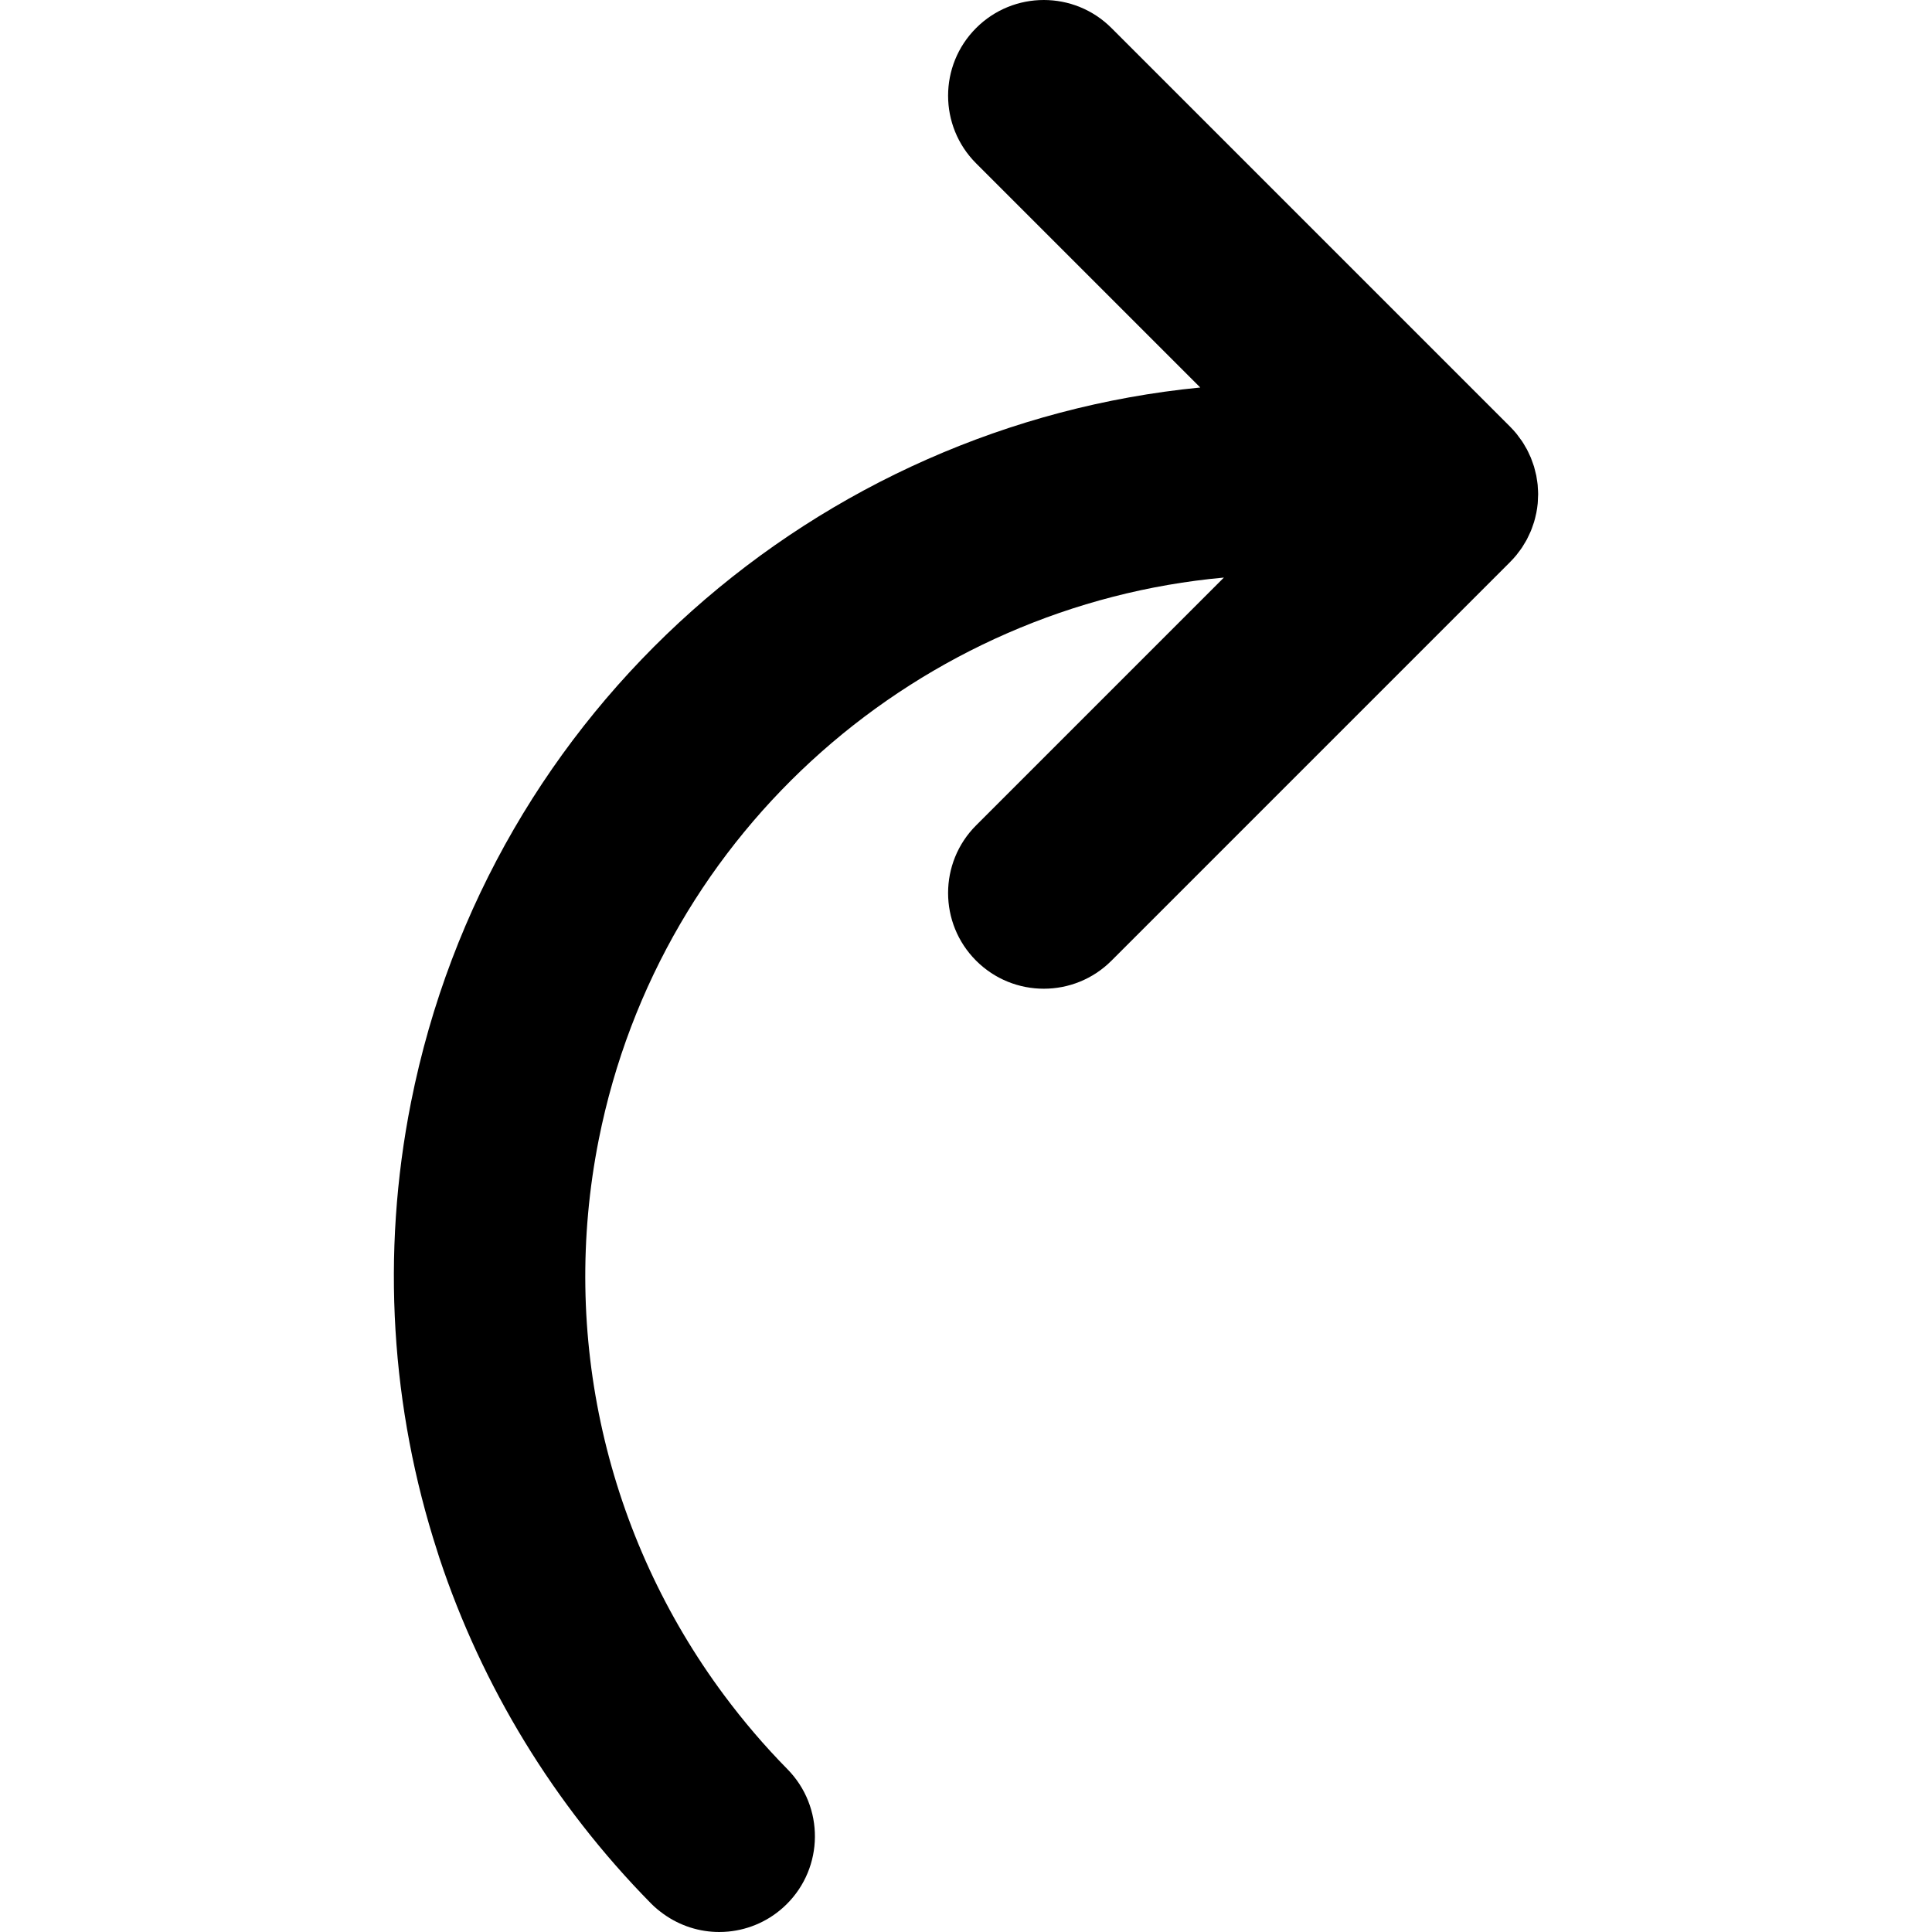
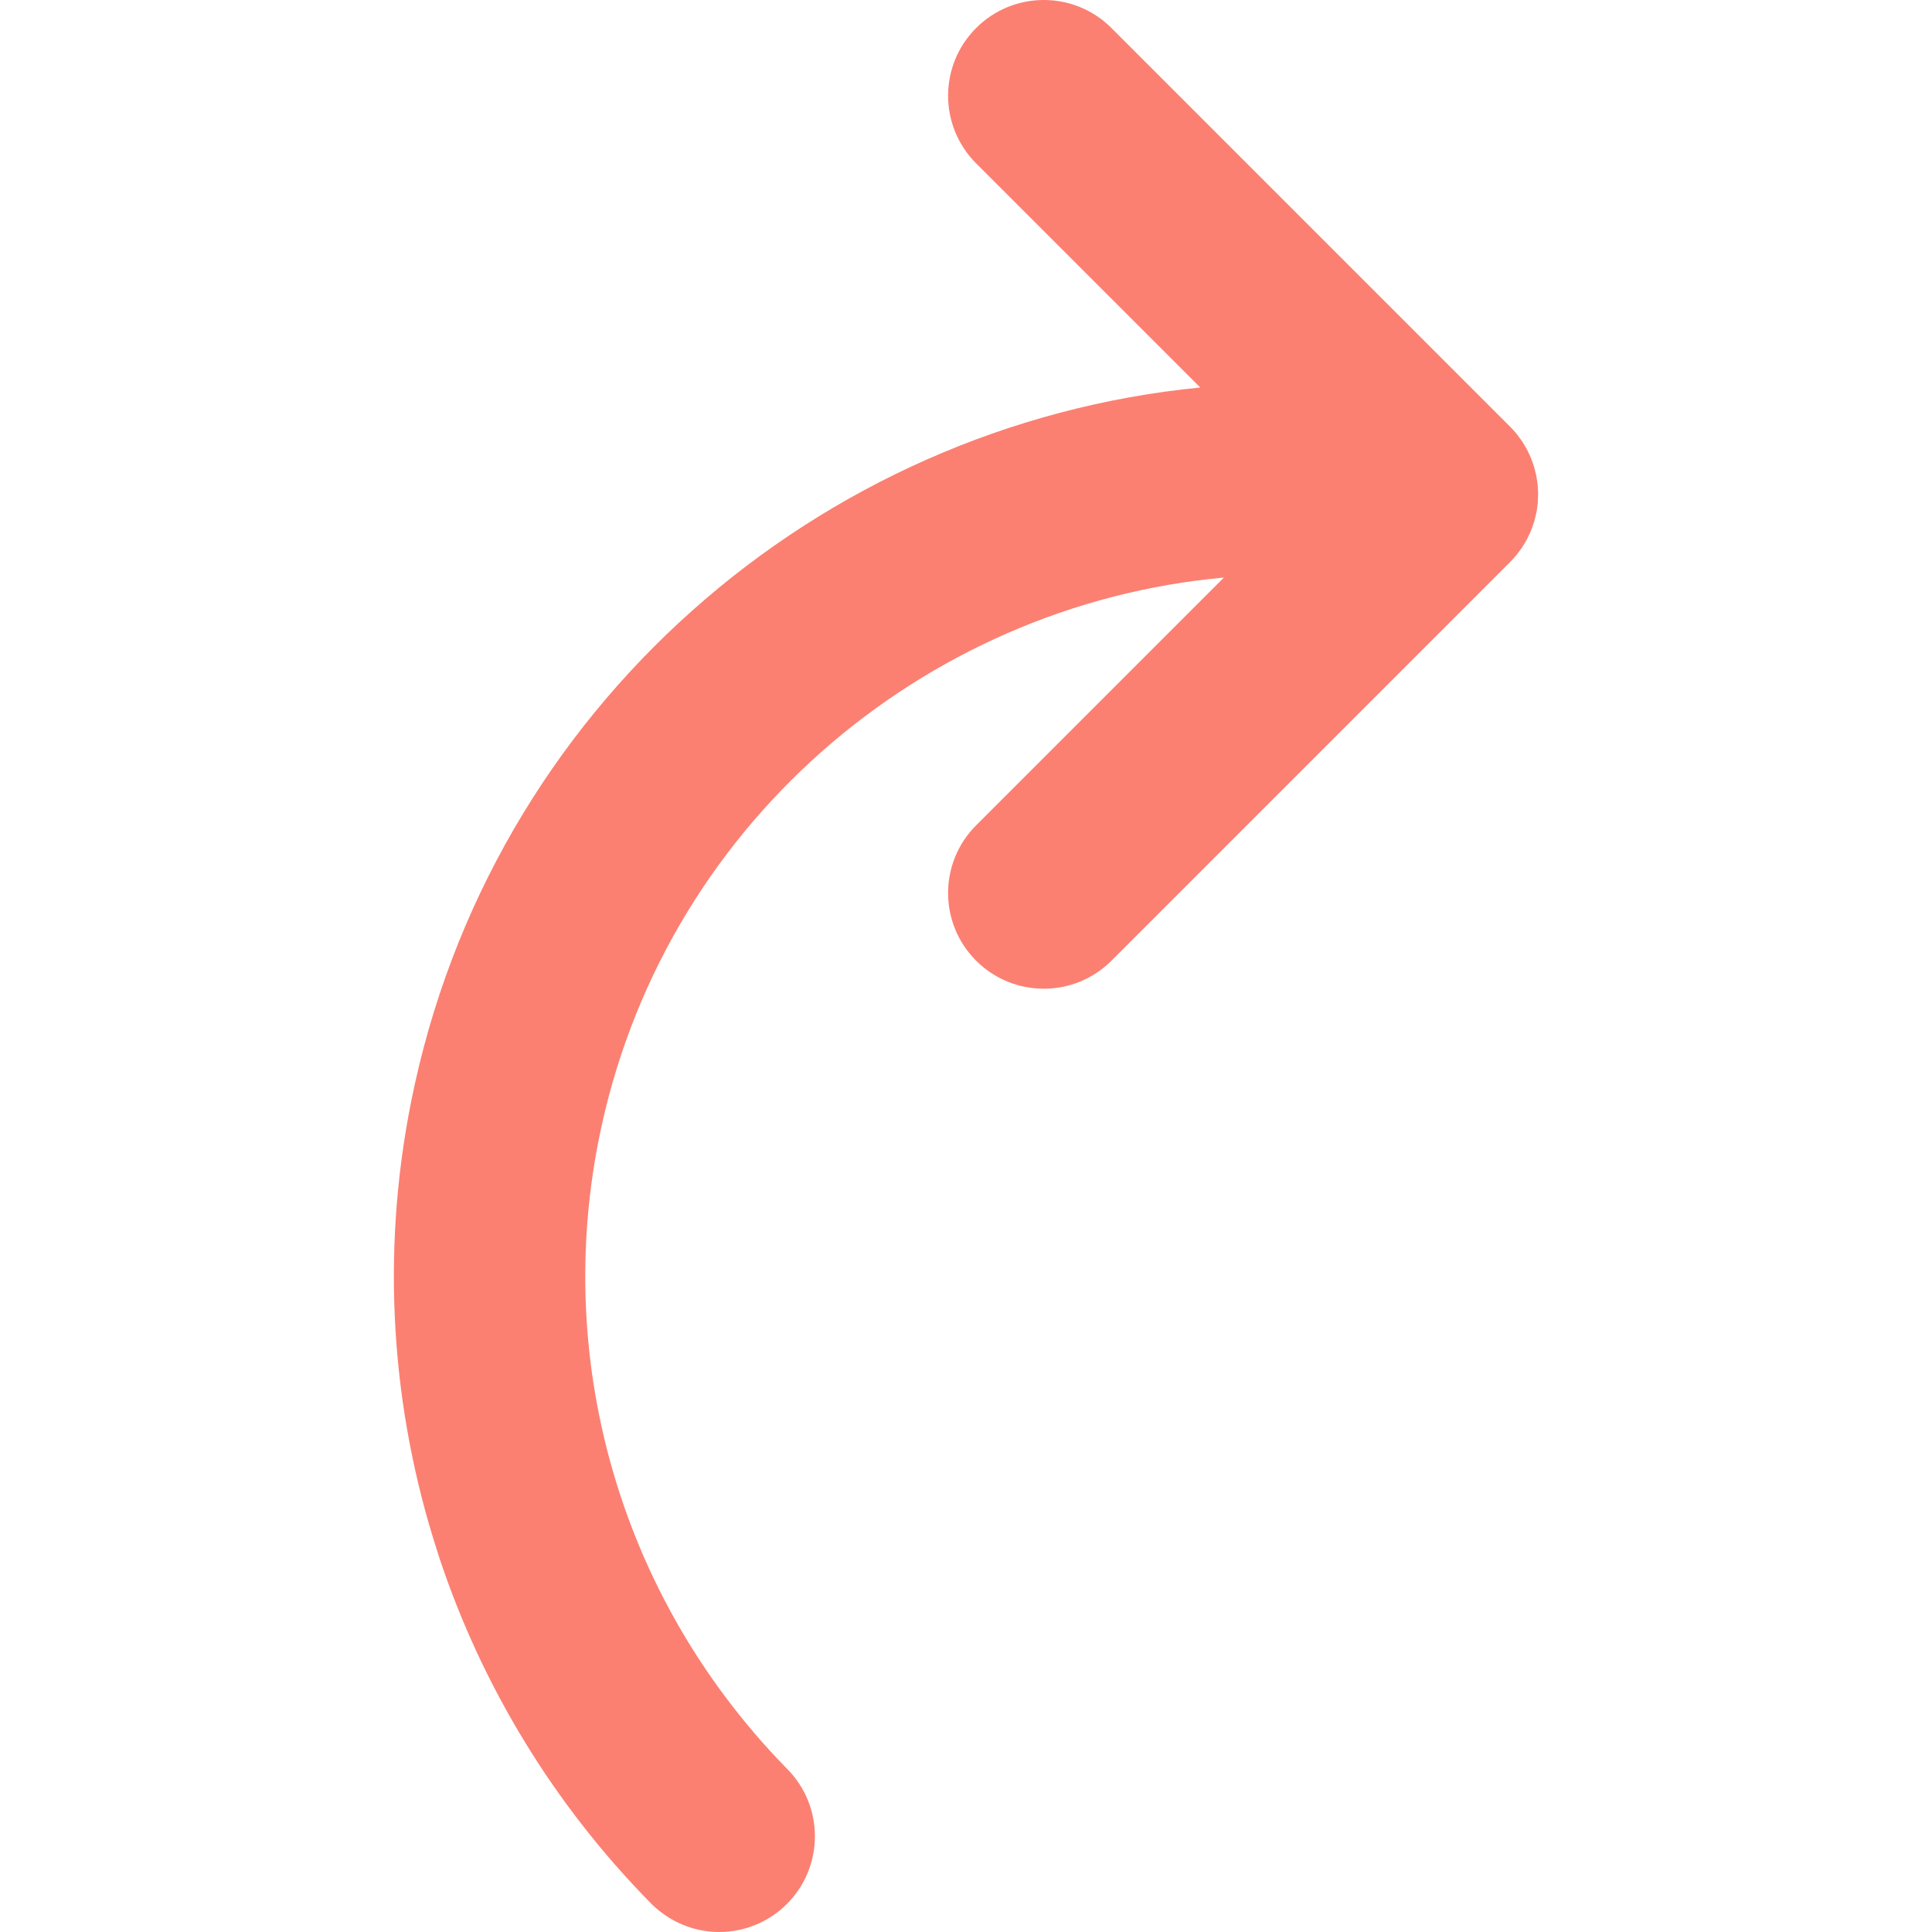
<svg xmlns="http://www.w3.org/2000/svg" version="1.1" id="Layer_1" x="0px" y="0px" viewBox="0 0 302.816 302.816" style="enable-background:new 0 0 302.816 302.816;" xml:space="preserve">
-   <path id="XMLID_2_" d="M241.053,78.136c0.01-0.224,0.031-0.448,0.03-0.672c0-0.345-0.024-0.686-0.049-1.027  c-0.01-0.141-0.01-0.283-0.023-0.424c-0.032-0.322-0.086-0.638-0.138-0.955c-0.027-0.166-0.045-0.332-0.077-0.496  c-0.054-0.271-0.127-0.535-0.196-0.801c-0.053-0.21-0.1-0.422-0.162-0.631c-0.064-0.21-0.145-0.414-0.217-0.621  c-0.091-0.257-0.176-0.516-0.281-0.769c-0.064-0.157-0.144-0.306-0.213-0.46c-0.133-0.29-0.262-0.581-0.413-0.864  c-0.07-0.131-0.153-0.254-0.227-0.384c-0.166-0.29-0.33-0.581-0.518-0.862c-0.144-0.216-0.307-0.418-0.461-0.626  c-0.134-0.18-0.256-0.365-0.399-0.54c-0.317-0.39-0.655-0.762-1.012-1.119c-0.002-0.002-0.004-0.005-0.006-0.007L174.208,4.393  c-5.857-5.858-15.355-5.858-21.213,0c-5.858,5.857-5.858,15.355,0,21.213l35.13,35.13c-59.791,5.858-111.389,50.117-123.7,112.007  c-4.736,23.817-3.136,48.02,4.125,70.432c0.112,0.348,0.215,0.7,0.331,1.047c6.663,20.032,17.873,38.595,33.157,54.118  c0.614,0.624,1.276,1.167,1.964,1.66c2.601,1.866,5.658,2.816,8.726,2.816c0.475,0,0.95-0.022,1.423-0.067  c3.313-0.314,6.545-1.727,9.101-4.244c5.903-5.813,5.977-15.31,0.164-21.213c-3.604-3.66-6.909-7.542-9.926-11.598  c-18.44-24.791-25.755-56.355-19.64-87.097c9.72-48.866,50.676-83.772,97.979-88.071l-38.835,38.836  c-5.858,5.858-5.858,15.355,0,21.213c2.929,2.929,6.768,4.394,10.607,4.394c3.839,0,7.678-1.464,10.606-4.394l62.41-62.411  c0.022-0.022,0.045-0.046,0.067-0.068l0.007-0.006c0.013-0.013,0.023-0.027,0.036-0.04c0.338-0.339,0.659-0.694,0.963-1.065  c0.088-0.106,0.162-0.219,0.246-0.327c0.217-0.279,0.432-0.559,0.629-0.854c0.115-0.172,0.213-0.351,0.32-0.527  c0.146-0.24,0.296-0.476,0.429-0.725c0.125-0.234,0.232-0.475,0.343-0.713c0.095-0.202,0.195-0.399,0.281-0.606  c0.128-0.308,0.233-0.622,0.34-0.936c0.051-0.15,0.11-0.295,0.156-0.448c0.128-0.421,0.231-0.847,0.321-1.275  c0.012-0.055,0.03-0.107,0.041-0.163c0.001-0.004,0.001-0.009,0.002-0.013c0.097-0.492,0.171-0.987,0.218-1.484  C241.041,78.652,241.041,78.394,241.053,78.136z" />
+   <path id="XMLID_2_" d="M241.053,78.136c0.01-0.224,0.031-0.448,0.03-0.672c0-0.345-0.024-0.686-0.049-1.027  c-0.01-0.141-0.01-0.283-0.023-0.424c-0.032-0.322-0.086-0.638-0.138-0.955c-0.027-0.166-0.045-0.332-0.077-0.496  c-0.054-0.271-0.127-0.535-0.196-0.801c-0.053-0.21-0.1-0.422-0.162-0.631c-0.064-0.21-0.145-0.414-0.217-0.621  c-0.091-0.257-0.176-0.516-0.281-0.769c-0.064-0.157-0.144-0.306-0.213-0.46c-0.133-0.29-0.262-0.581-0.413-0.864  c-0.07-0.131-0.153-0.254-0.227-0.384c-0.166-0.29-0.33-0.581-0.518-0.862c-0.144-0.216-0.307-0.418-0.461-0.626  c-0.134-0.18-0.256-0.365-0.399-0.54c-0.317-0.39-0.655-0.762-1.012-1.119c-0.002-0.002-0.004-0.005-0.006-0.007L174.208,4.393  c-5.857-5.858-15.355-5.858-21.213,0c-5.858,5.857-5.858,15.355,0,21.213l35.13,35.13c-59.791,5.858-111.389,50.117-123.7,112.007  c-4.736,23.817-3.136,48.02,4.125,70.432c0.112,0.348,0.215,0.7,0.331,1.047c6.663,20.032,17.873,38.595,33.157,54.118  c0.614,0.624,1.276,1.167,1.964,1.66c2.601,1.866,5.658,2.816,8.726,2.816c0.475,0,0.95-0.022,1.423-0.067  c3.313-0.314,6.545-1.727,9.101-4.244c5.903-5.813,5.977-15.31,0.164-21.213c-3.604-3.66-6.909-7.542-9.926-11.598  c-18.44-24.791-25.755-56.355-19.64-87.097c9.72-48.866,50.676-83.772,97.979-88.071l-38.835,38.836  c-5.858,5.858-5.858,15.355,0,21.213c2.929,2.929,6.768,4.394,10.607,4.394c3.839,0,7.678-1.464,10.606-4.394l62.41-62.411  c0.022-0.022,0.045-0.046,0.067-0.068l0.007-0.006c0.013-0.013,0.023-0.027,0.036-0.04c0.338-0.339,0.659-0.694,0.963-1.065  c0.088-0.106,0.162-0.219,0.246-0.327c0.217-0.279,0.432-0.559,0.629-0.854c0.115-0.172,0.213-0.351,0.32-0.527  c0.146-0.24,0.296-0.476,0.429-0.725c0.125-0.234,0.232-0.475,0.343-0.713c0.095-0.202,0.195-0.399,0.281-0.606  c0.128-0.308,0.233-0.622,0.34-0.936c0.051-0.15,0.11-0.295,0.156-0.448c0.128-0.421,0.231-0.847,0.321-1.275  c0.012-0.055,0.03-0.107,0.041-0.163c0.001-0.004,0.001-0.009,0.002-0.013c0.097-0.492,0.171-0.987,0.218-1.484  C241.041,78.652,241.041,78.394,241.053,78.136z" fill="#fb8072  " />
  <g>
</g>
  <g>
</g>
  <g>
</g>
  <g>
</g>
  <g>
</g>
  <g>
</g>
  <g>
</g>
  <g>
</g>
  <g>
</g>
  <g>
</g>
  <g>
</g>
  <g>
</g>
  <g>
</g>
  <g>
</g>
  <g>
</g>
</svg>
